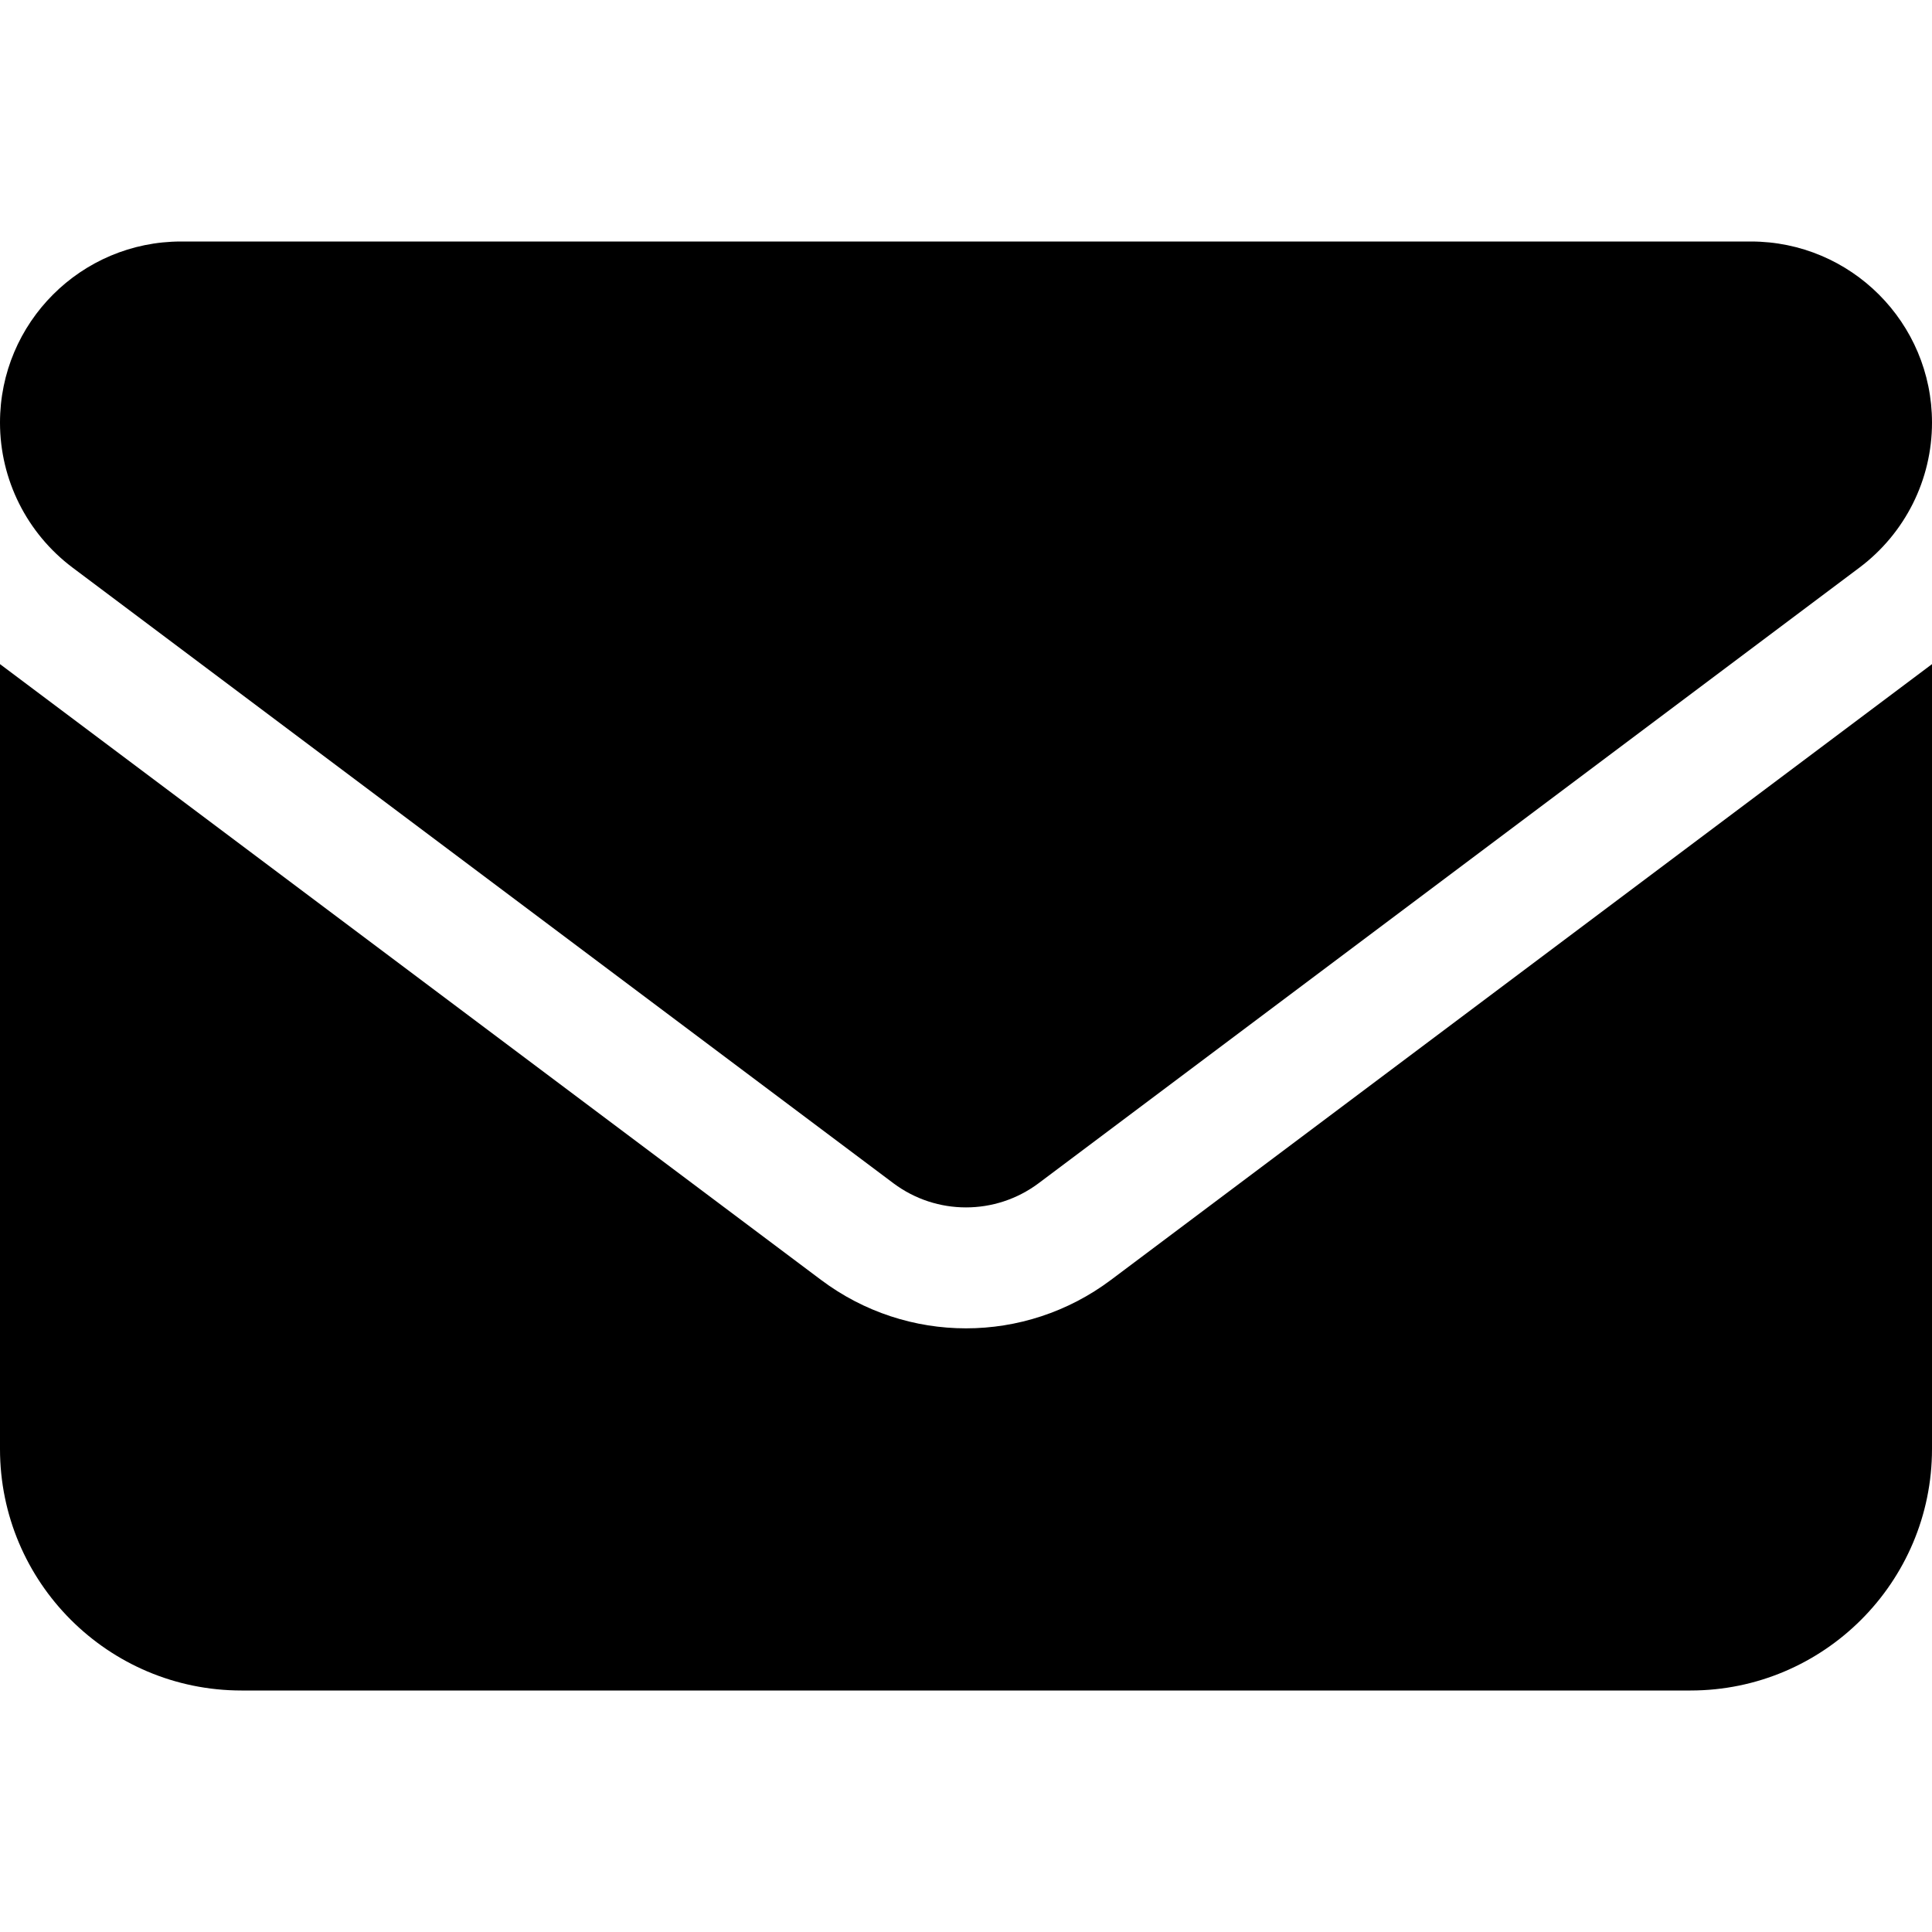
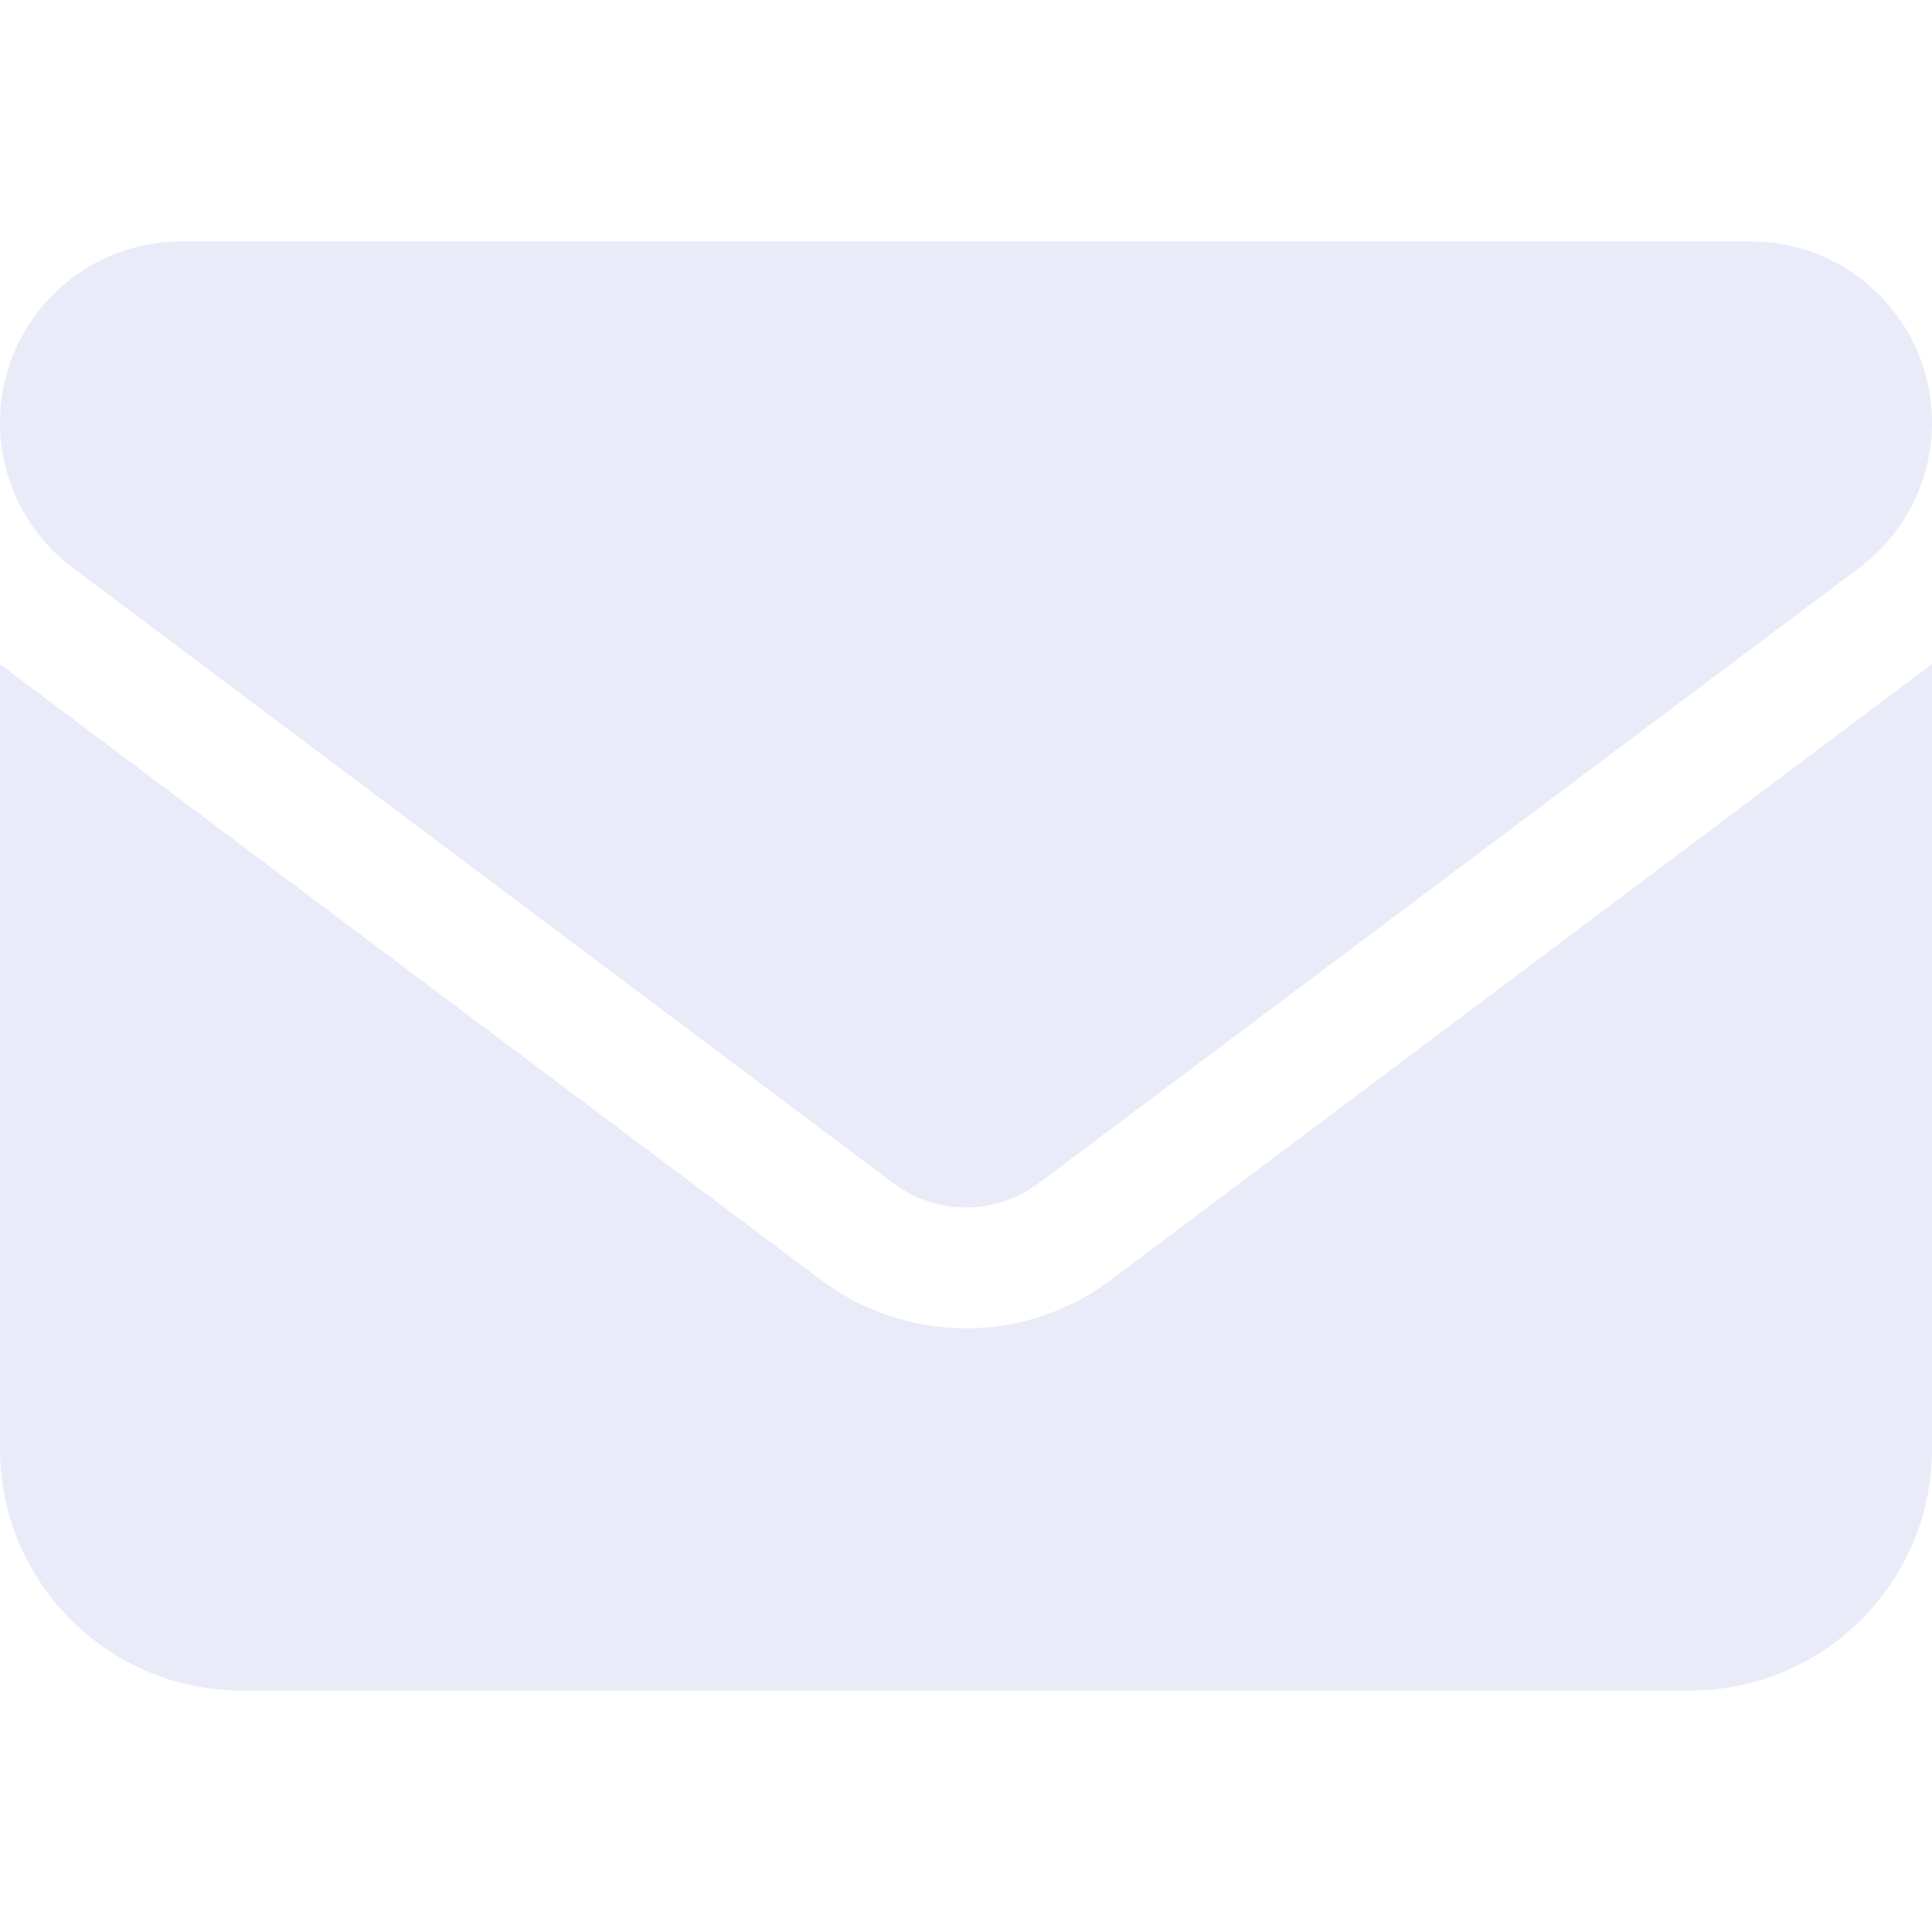
<svg xmlns="http://www.w3.org/2000/svg" viewBox="0 0 512 512">
-   <path d="M464 64C490.5 64 512 85.49 512 112C512 127.1 504.9 141.3 492.8 150.4L275.2 313.6C263.8 322.1 248.2 322.1 236.8 313.6L19.2 150.4C7.113 141.3 0 127.1 0 112C0 85.49 21.49 64 48 64H464zM217.6 339.2C240.4 356.3 271.6 356.3 294.4 339.2L512 176V384C512 419.3 483.3 448 448 448H64C28.65 448 0 419.3 0 384V176L217.6 339.2z" />
+   <path fill="#E9EBF8" d="M464 64C490.5 64 512 85.49 512 112C512 127.1 504.9 141.3 492.8 150.4L275.2 313.6C263.8 322.1 248.2 322.1 236.8 313.6L19.2 150.4C7.113 141.3 0 127.1 0 112C0 85.49 21.49 64 48 64H464zM217.6 339.2C240.4 356.3 271.6 356.3 294.4 339.2L512 176V384C512 419.3 483.3 448 448 448H64C28.65 448 0 419.3 0 384V176L217.6 339.2z" />
</svg>
